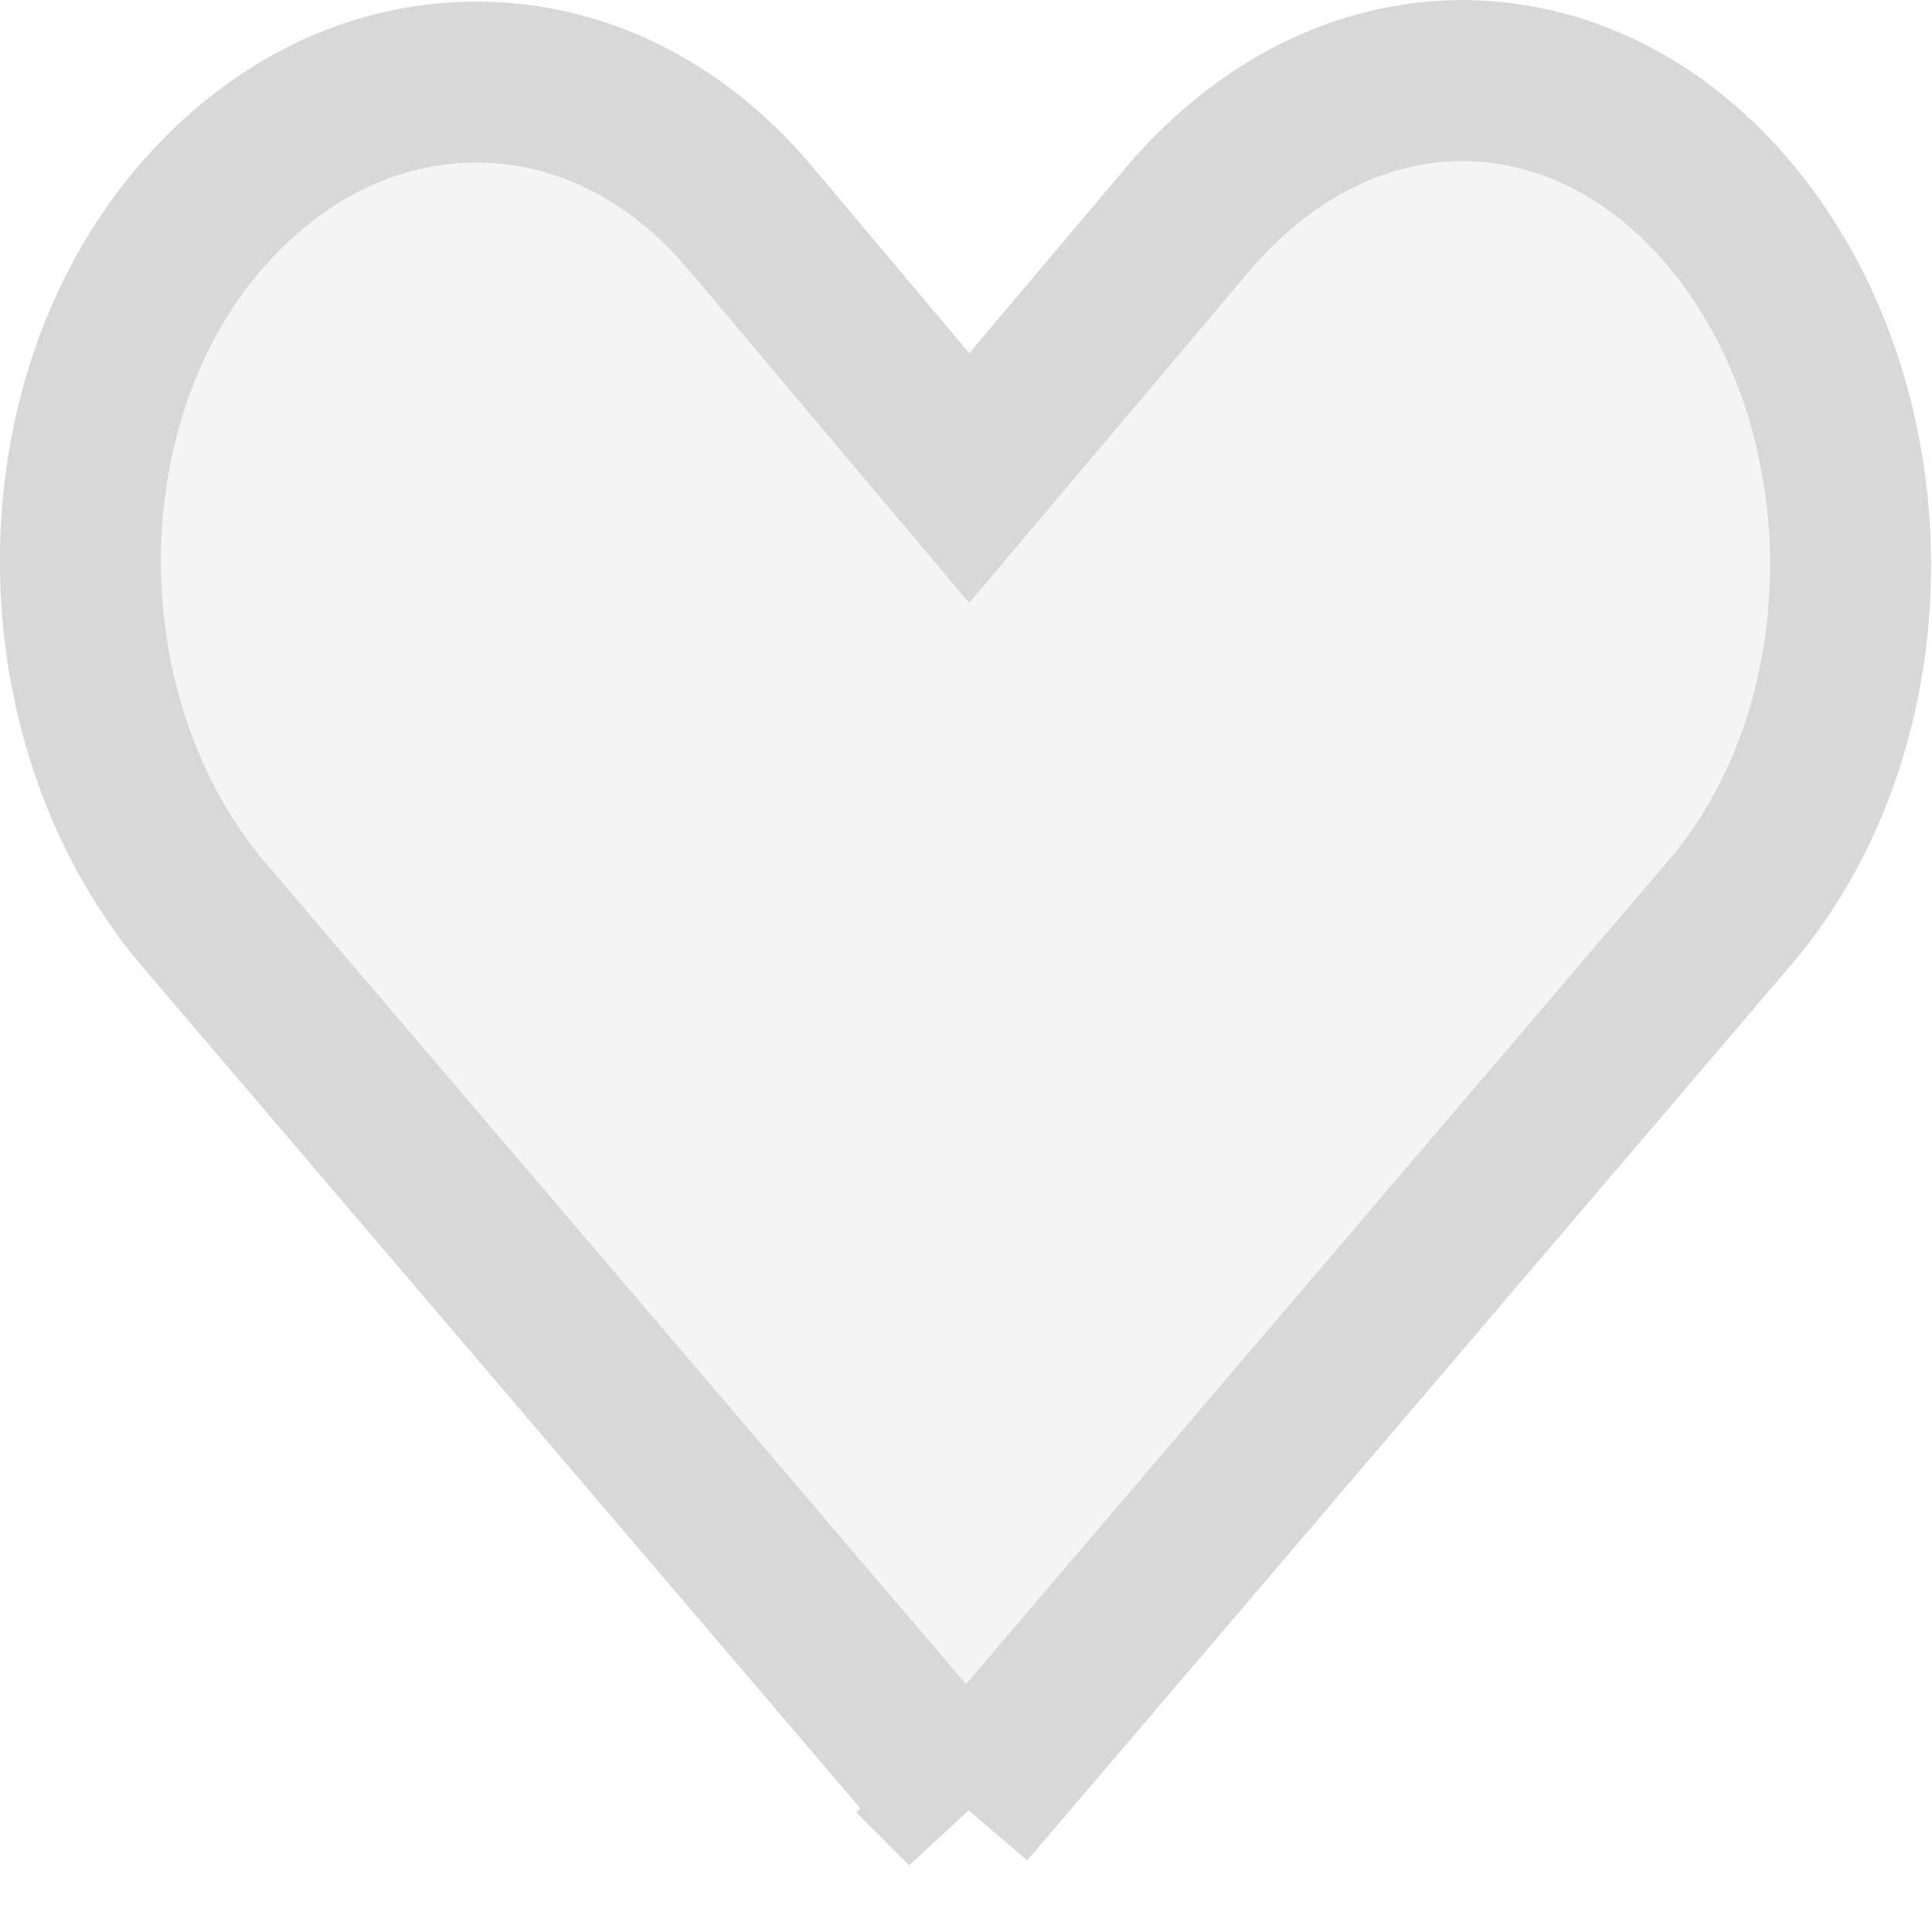
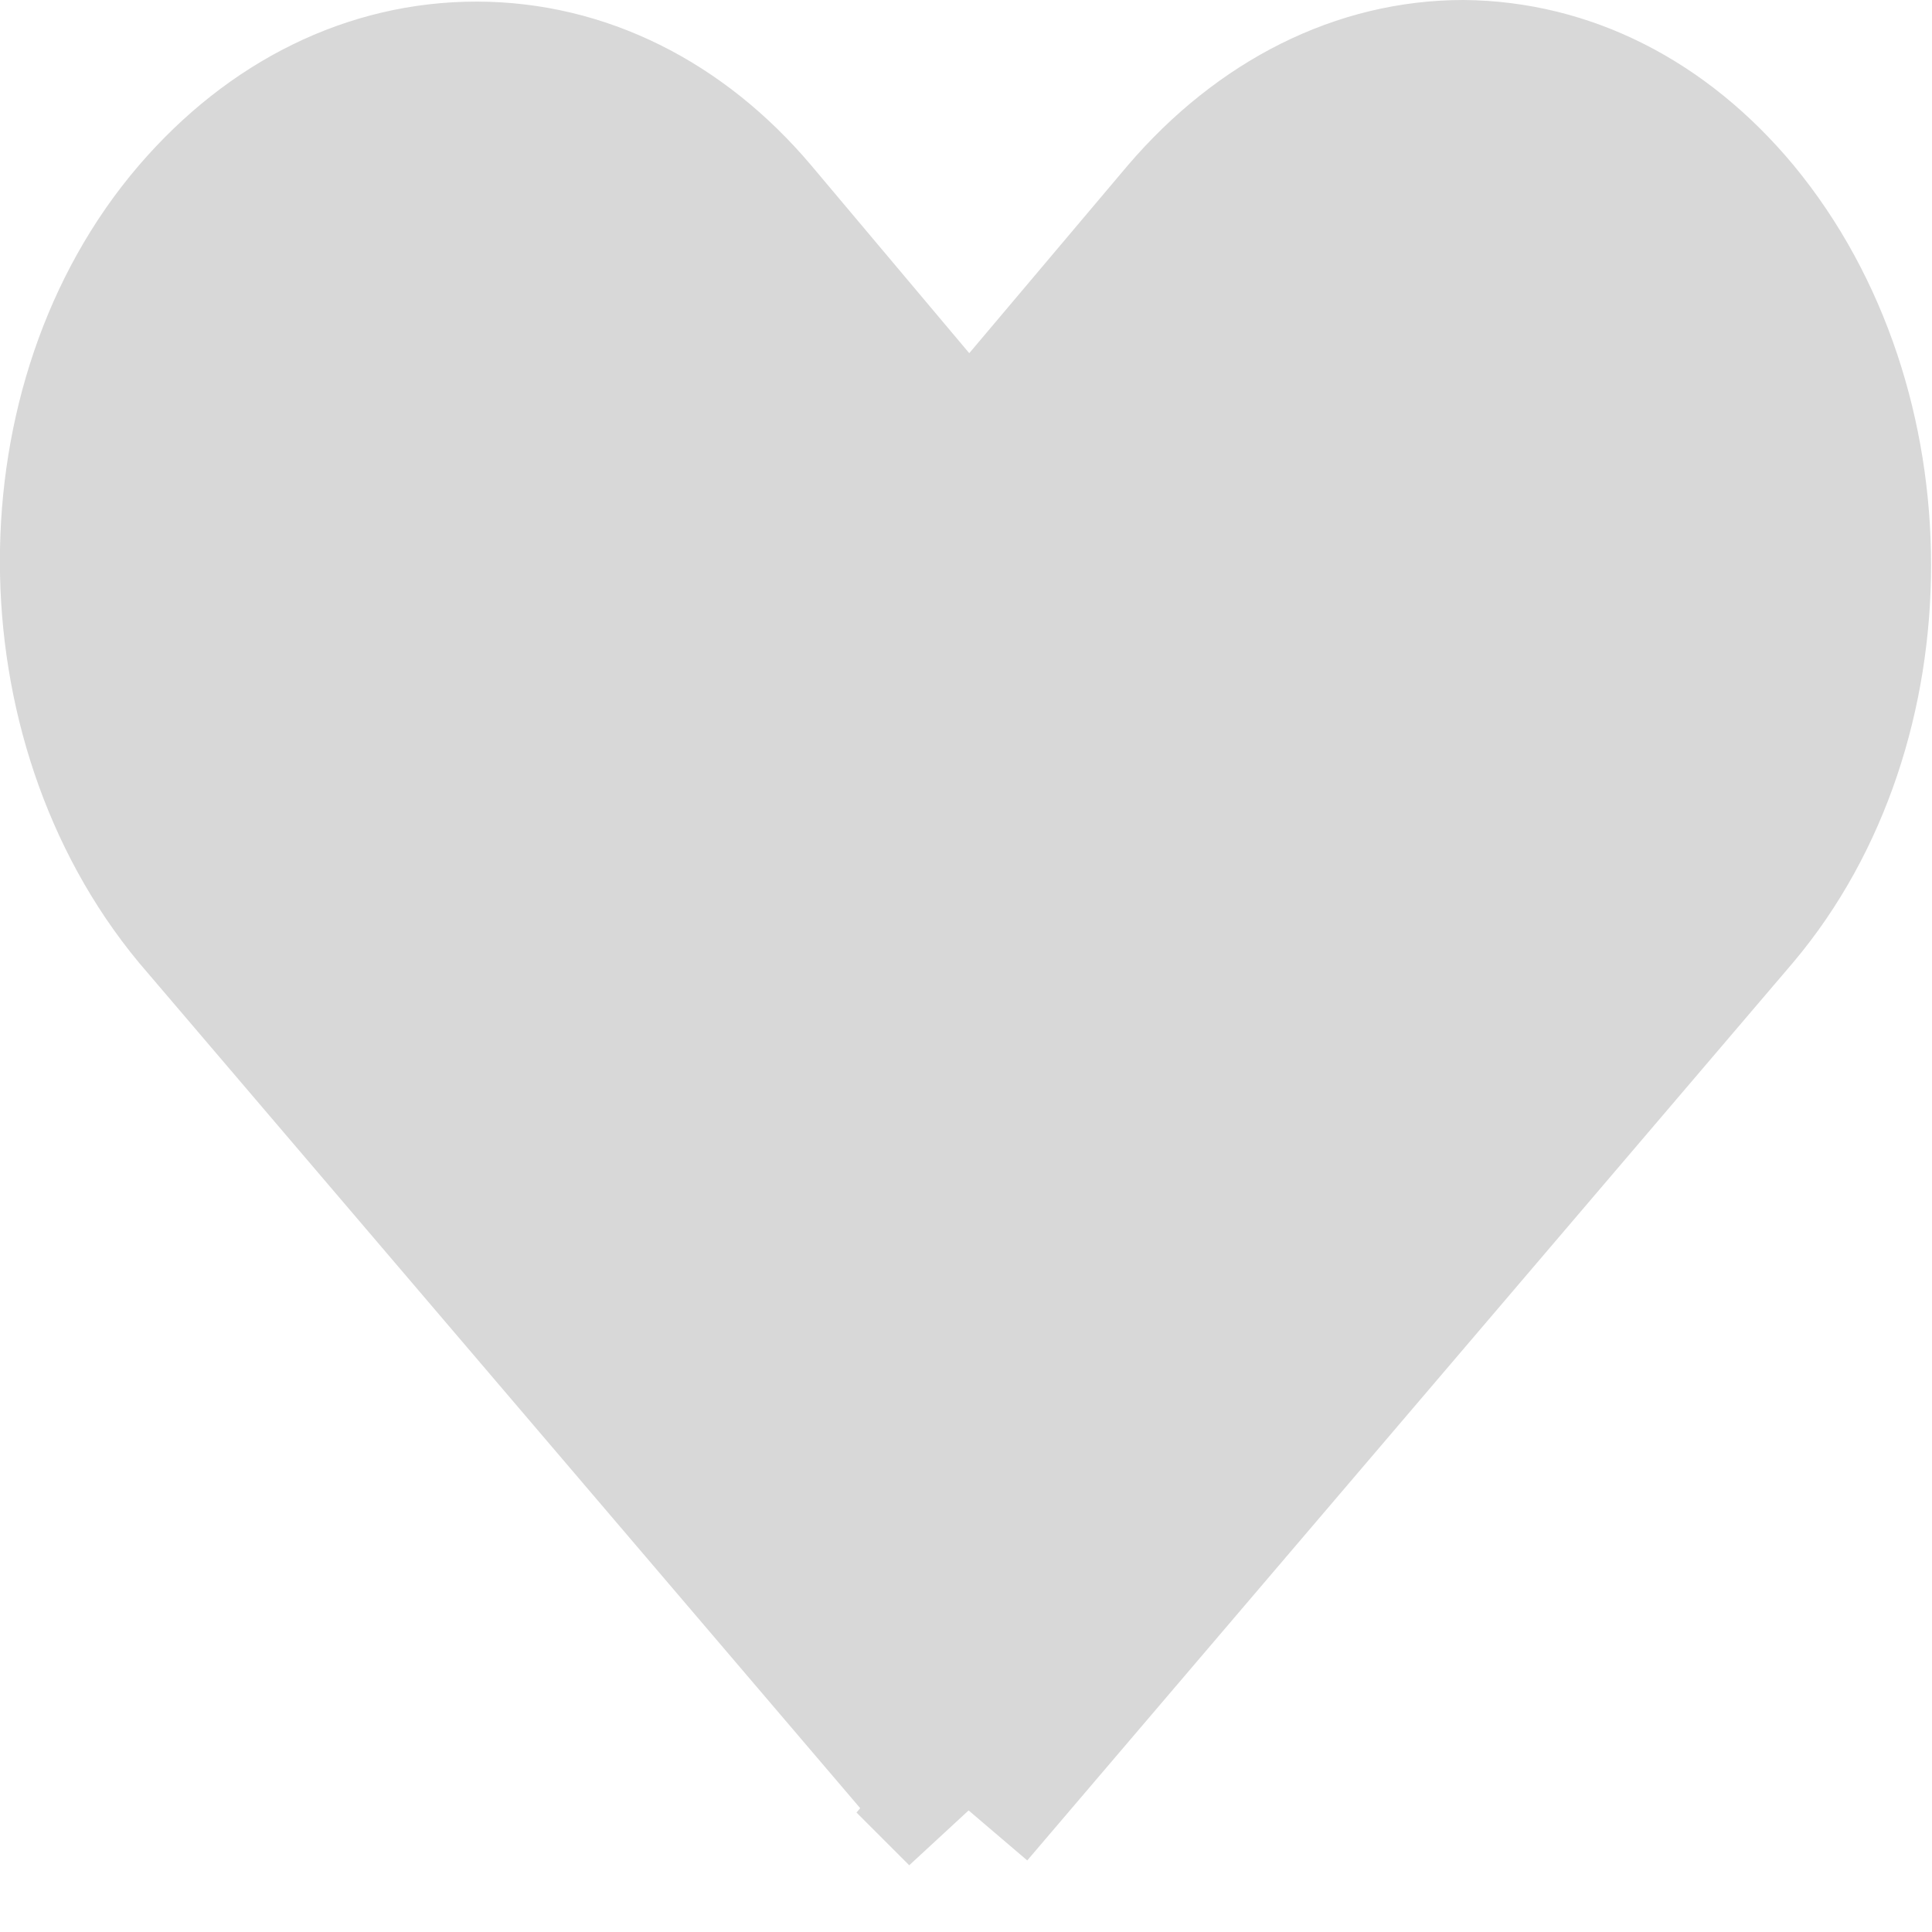
<svg xmlns="http://www.w3.org/2000/svg" viewBox="0 0 12 12">
-   <path fill="#f4f4f5" fill-rule="evenodd" stroke="#d8d8d8" d="M6 11.231l4.756-5.576c.984-1.167.985-3.117-.001-4.31C10.3.799 9.717.506 9.089.5c-.626 0-1.228.297-1.703.851L6.02 2.969l-.382-.453-.982-1.167C4.196.805 3.599.512 2.966.51h-.008c-.64 0-1.245.295-1.716.843-.992 1.156-.99 3.105.005 4.306l4.754 5.573z" />
+   <path fill="#d8d8d8" fill-rule="evenodd" stroke="#d8d8d8" d="M6 11.231l4.756-5.576c.984-1.167.985-3.117-.001-4.31C10.3.799 9.717.506 9.089.5c-.626 0-1.228.297-1.703.851L6.02 2.969l-.382-.453-.982-1.167C4.196.805 3.599.512 2.966.51h-.008c-.64 0-1.245.295-1.716.843-.992 1.156-.99 3.105.005 4.306l4.754 5.573z" />
</svg>
